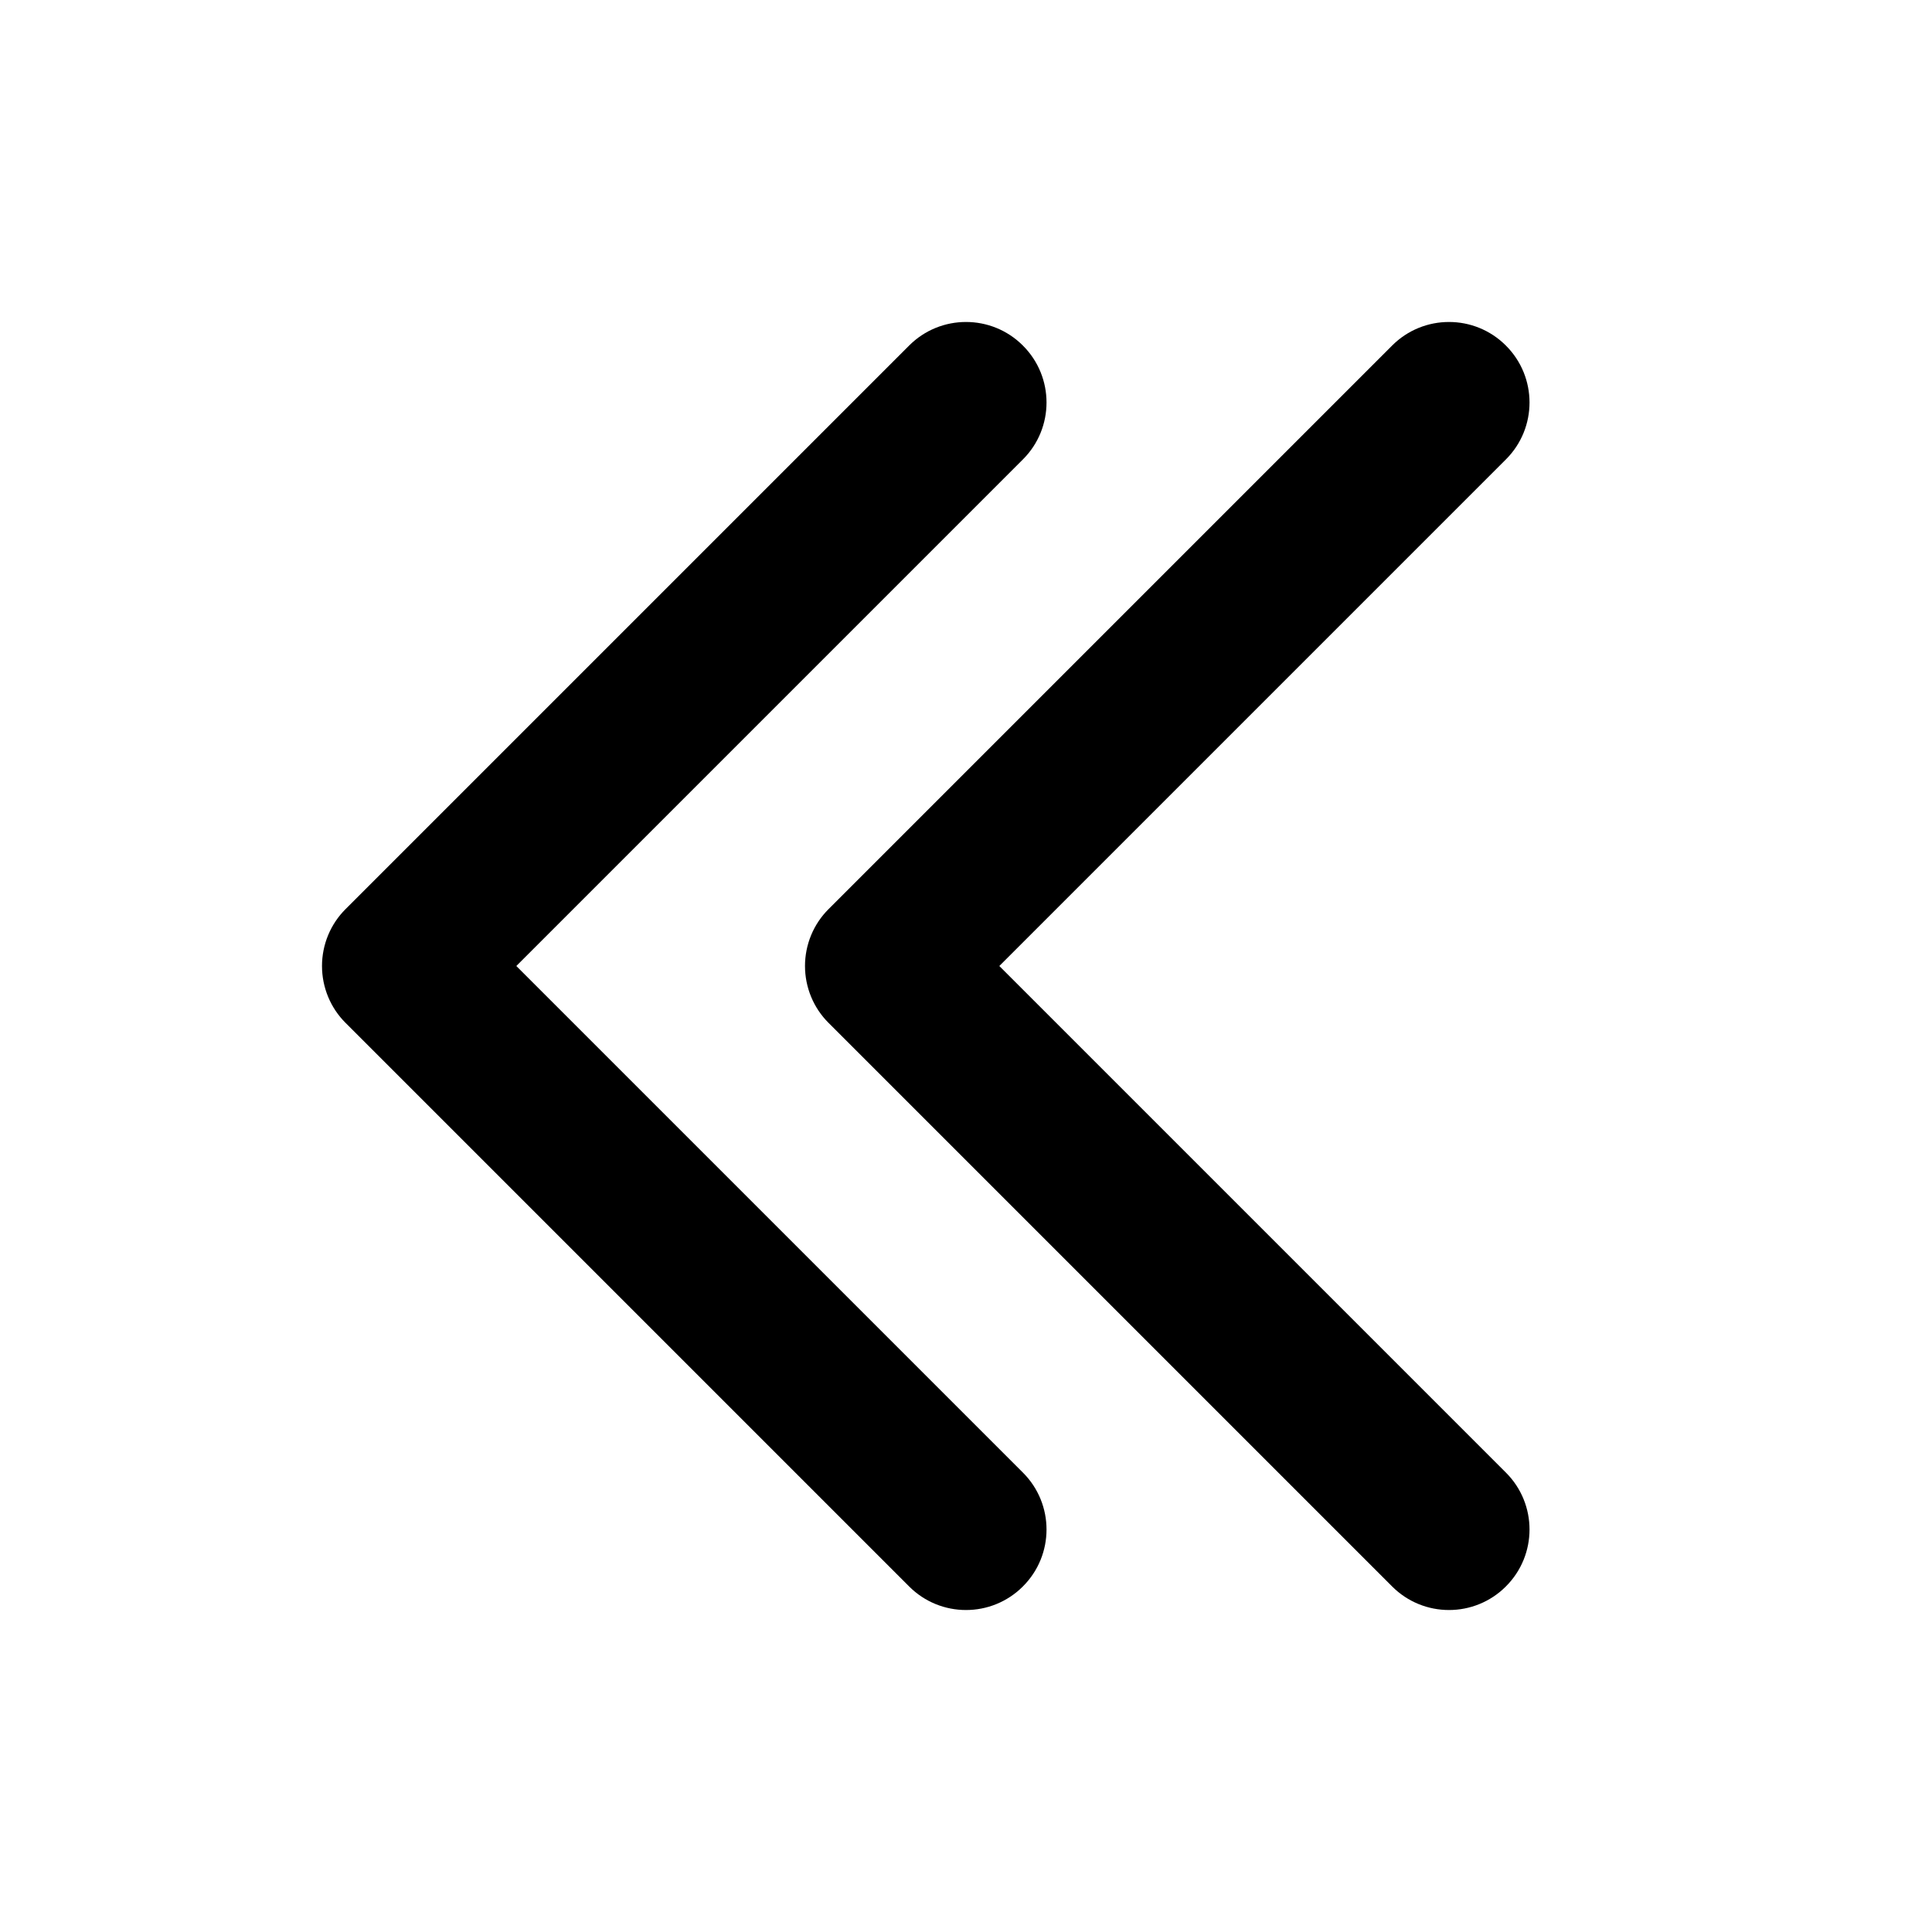
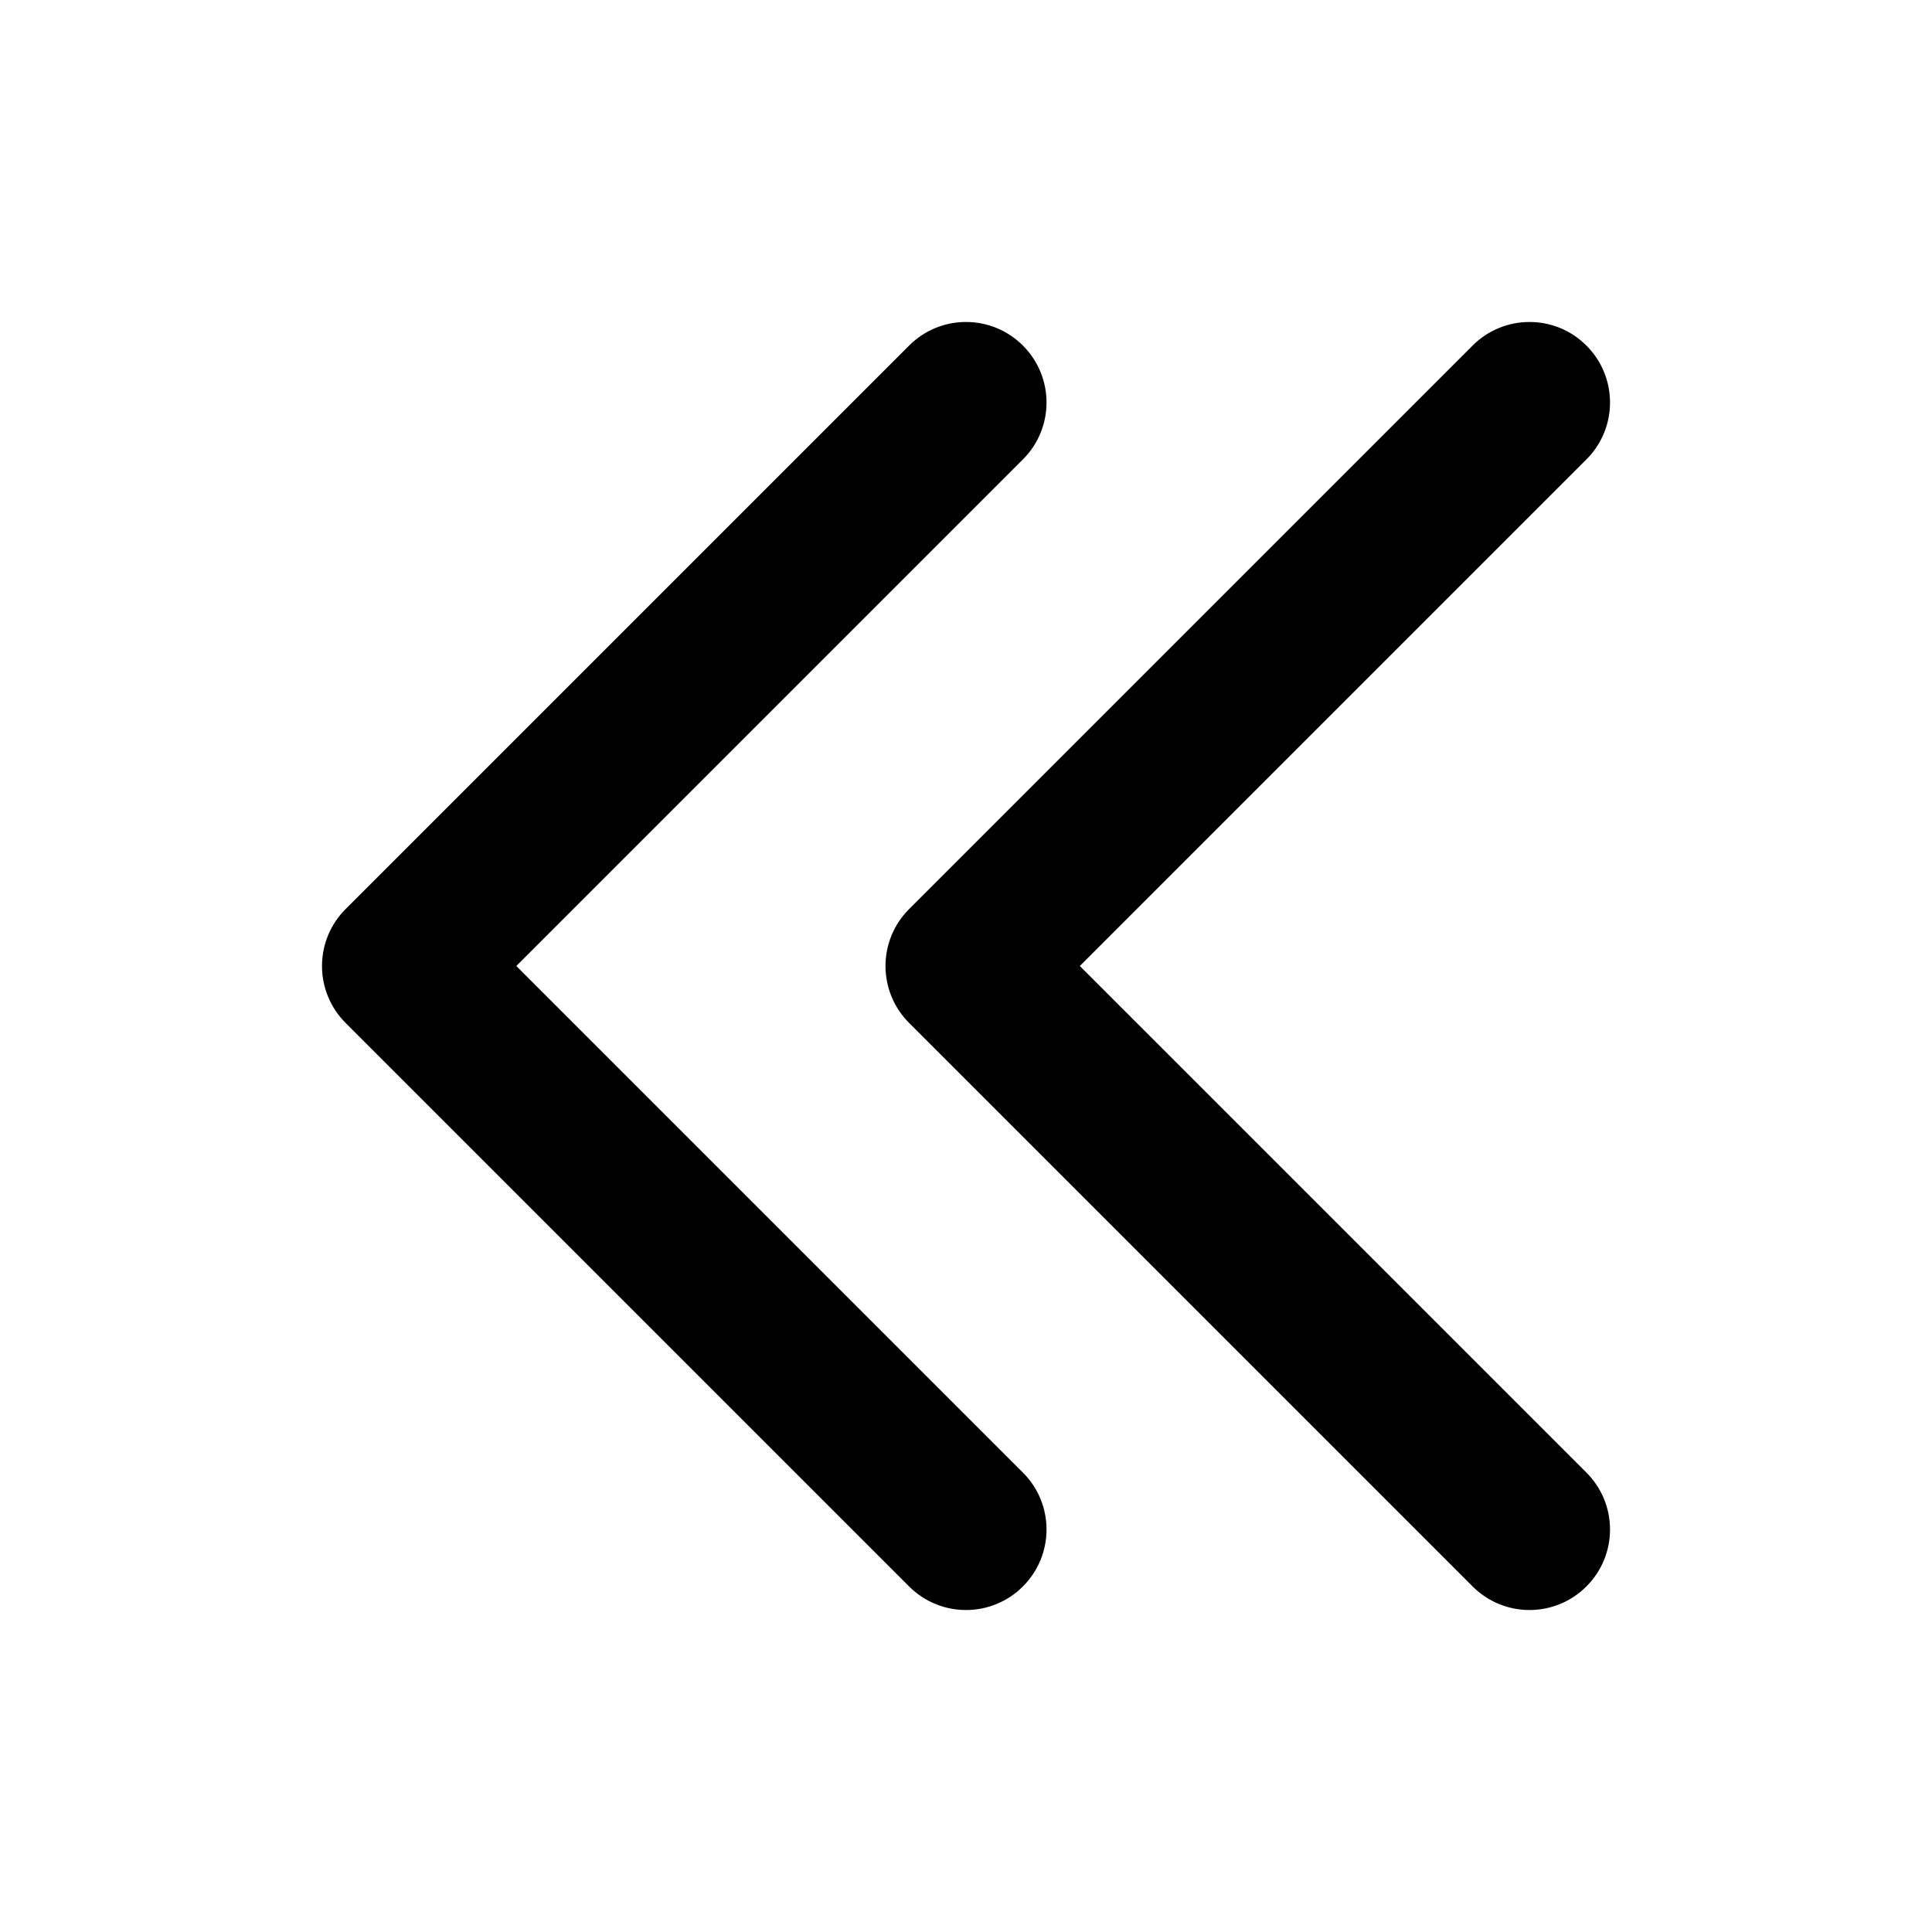
<svg xmlns="http://www.w3.org/2000/svg" width="24" height="24" viewBox="0 0 24 24" fill="none">
-   <path fill-rule="evenodd" clip-rule="evenodd" d="M12.707 5.707C13.098 5.317 13.098 4.683 12.707 4.293C12.317 3.902 11.683 3.902 11.293 4.293L4.293 11.293C4.105 11.48 4 11.735 4 12C4 12.265 4.105 12.52 4.293 12.707L11.293 19.707C11.683 20.098 12.317 20.098 12.707 19.707C13.098 19.317 13.098 18.683 12.707 18.293L6.414 12L12.707 5.707ZM18.707 5.707C19.098 5.317 19.098 4.683 18.707 4.293C18.317 3.902 17.683 3.902 17.293 4.293L10.293 11.293C10.105 11.48 10 11.735 10 12C10 12.265 10.105 12.52 10.293 12.707L17.293 19.707C17.683 20.098 18.317 20.098 18.707 19.707C19.098 19.317 19.098 18.683 18.707 18.293L12.414 12L18.707 5.707Z" fill="black" />
+   <path fill-rule="evenodd" clip-rule="evenodd" d="M12.707 5.707C13.098 5.317 13.098 4.683 12.707 4.293C12.317 3.902 11.683 3.902 11.293 4.293L4.293 11.293C4.105 11.48 4 11.735 4 12C4 12.265 4.105 12.52 4.293 12.707L11.293 19.707C11.683 20.098 12.317 20.098 12.707 19.707C13.098 19.317 13.098 18.683 12.707 18.293L6.414 12L12.707 5.707ZM19.707 5.707C20.098 5.317 20.098 4.683 19.707 4.293C19.317 3.902 18.683 3.902 18.293 4.293L11.293 11.293C11.105 11.48 11 11.735 11 12C11 12.265 11.105 12.52 11.293 12.707L18.293 19.707C18.683 20.098 19.317 20.098 19.707 19.707C20.098 19.317 20.098 18.683 19.707 18.293L13.414 12L19.707 5.707Z" fill="black" />
</svg>
